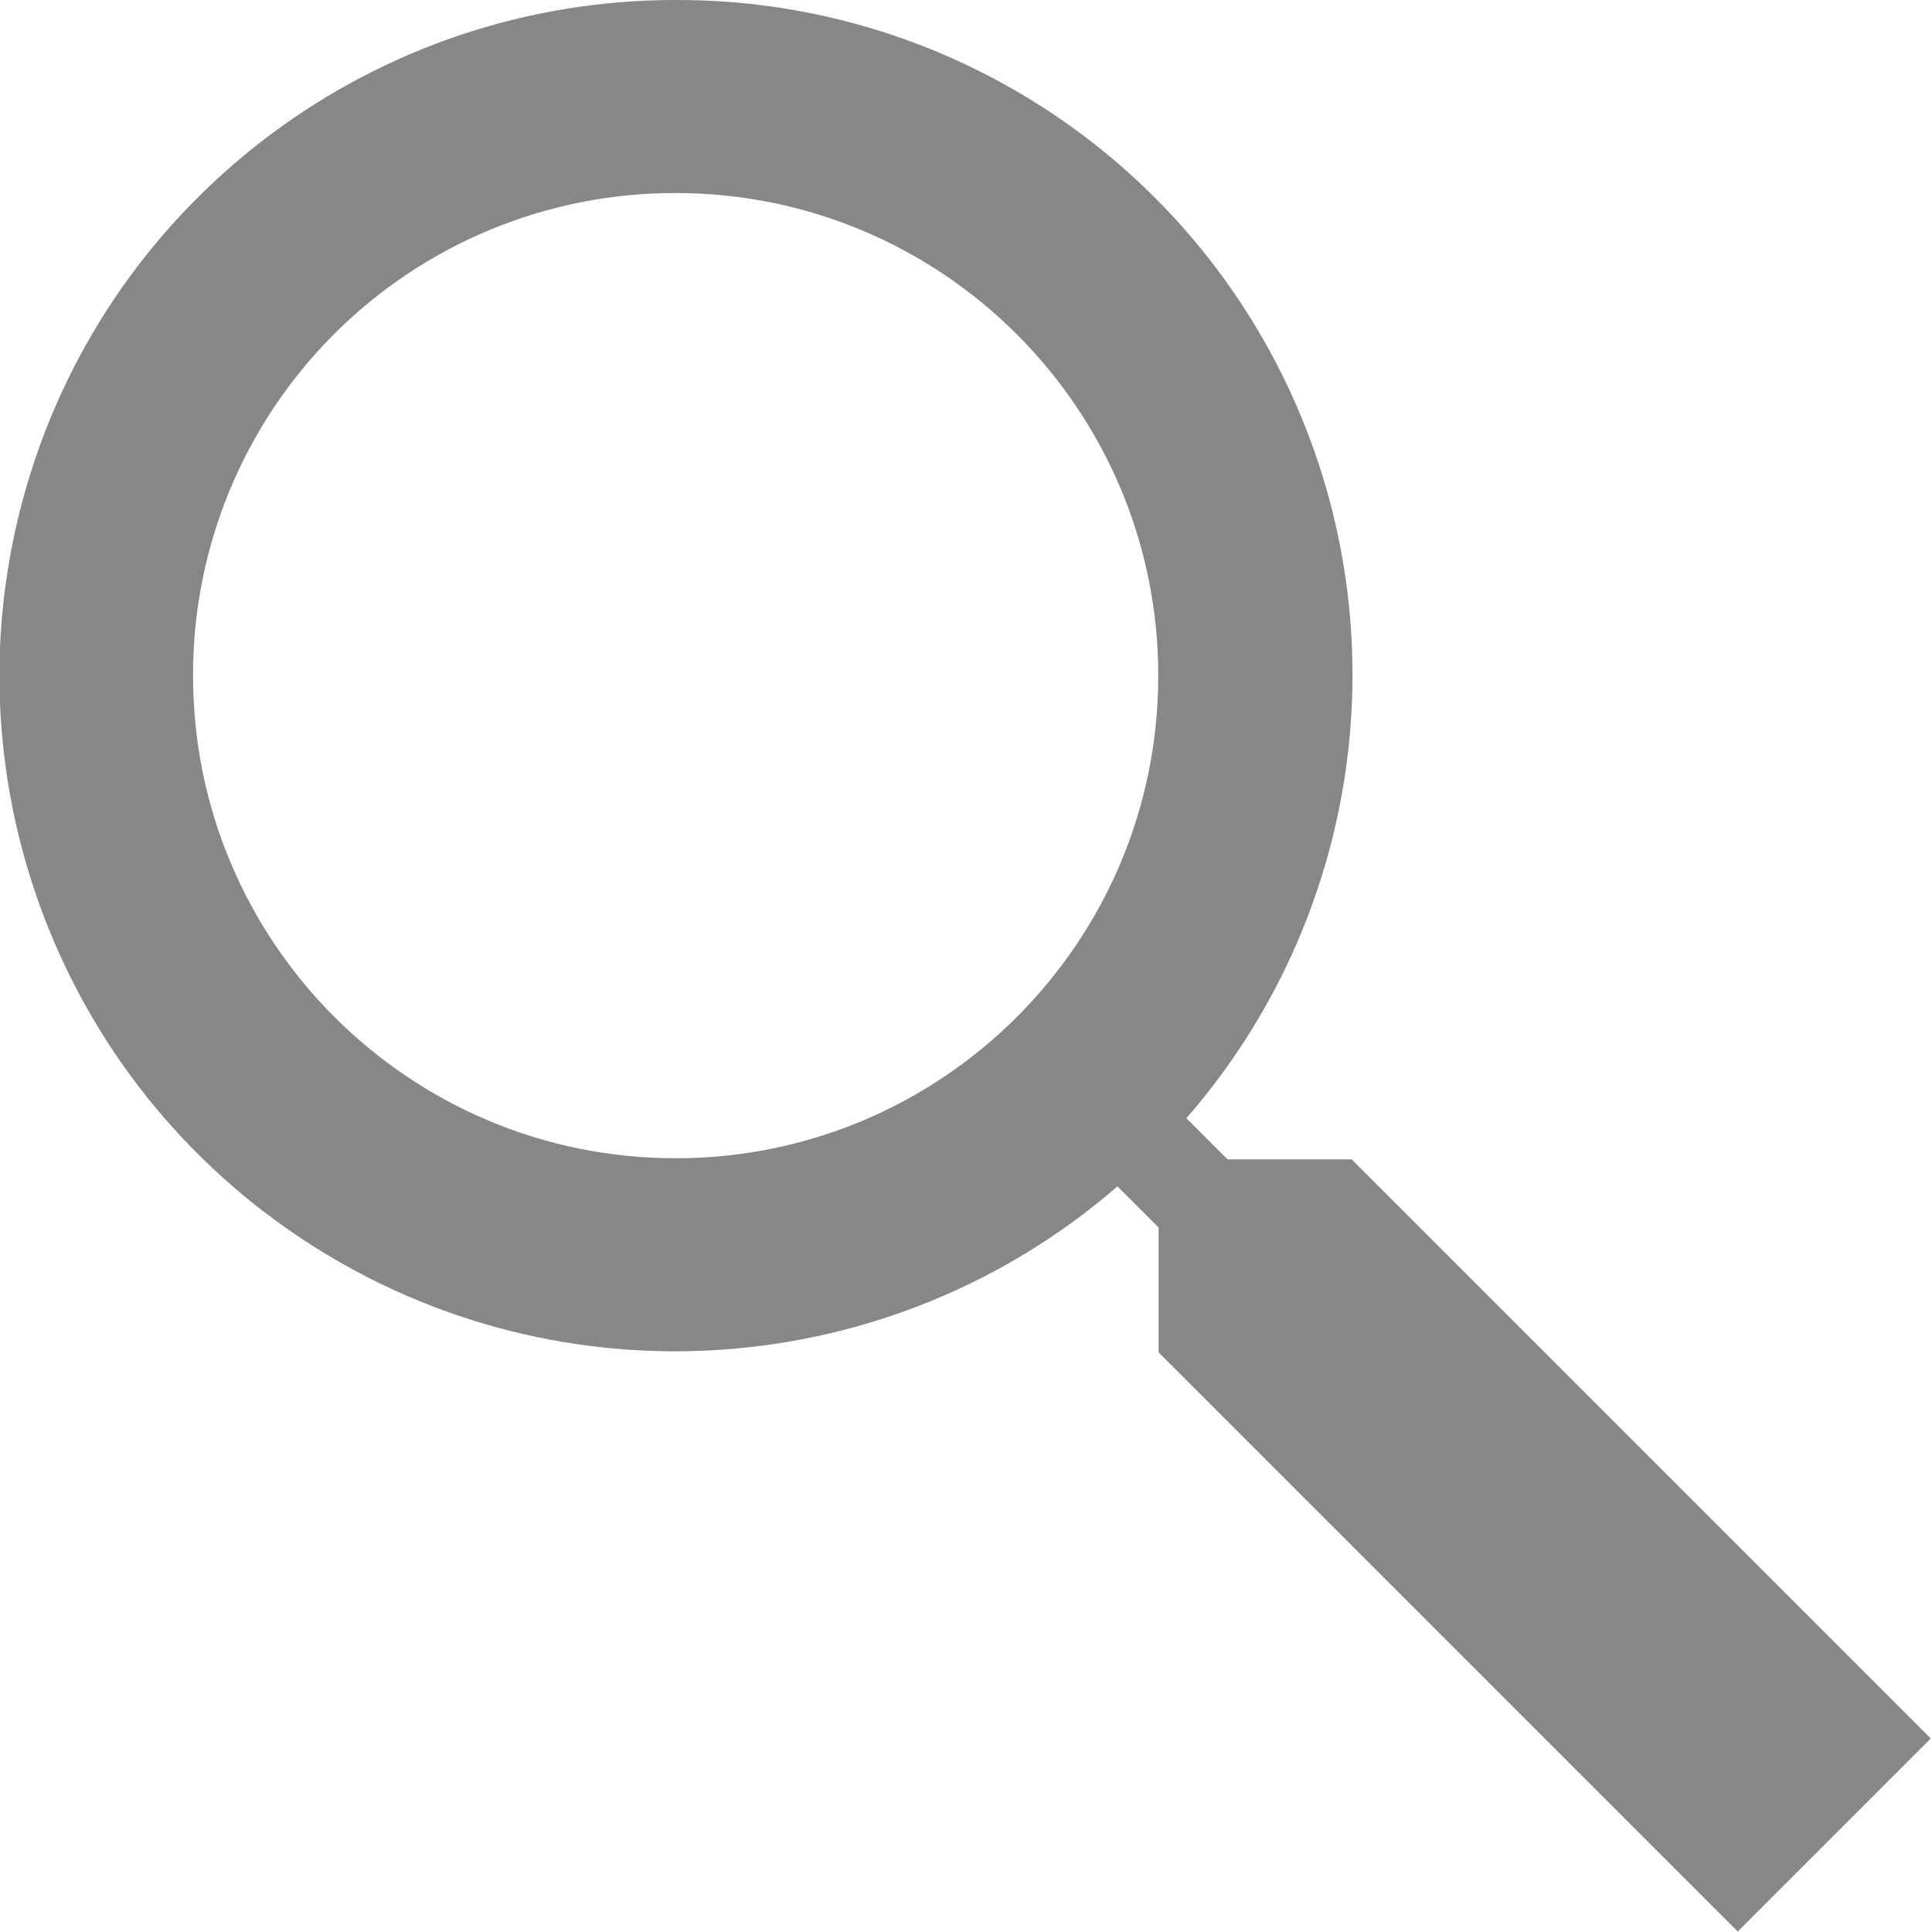
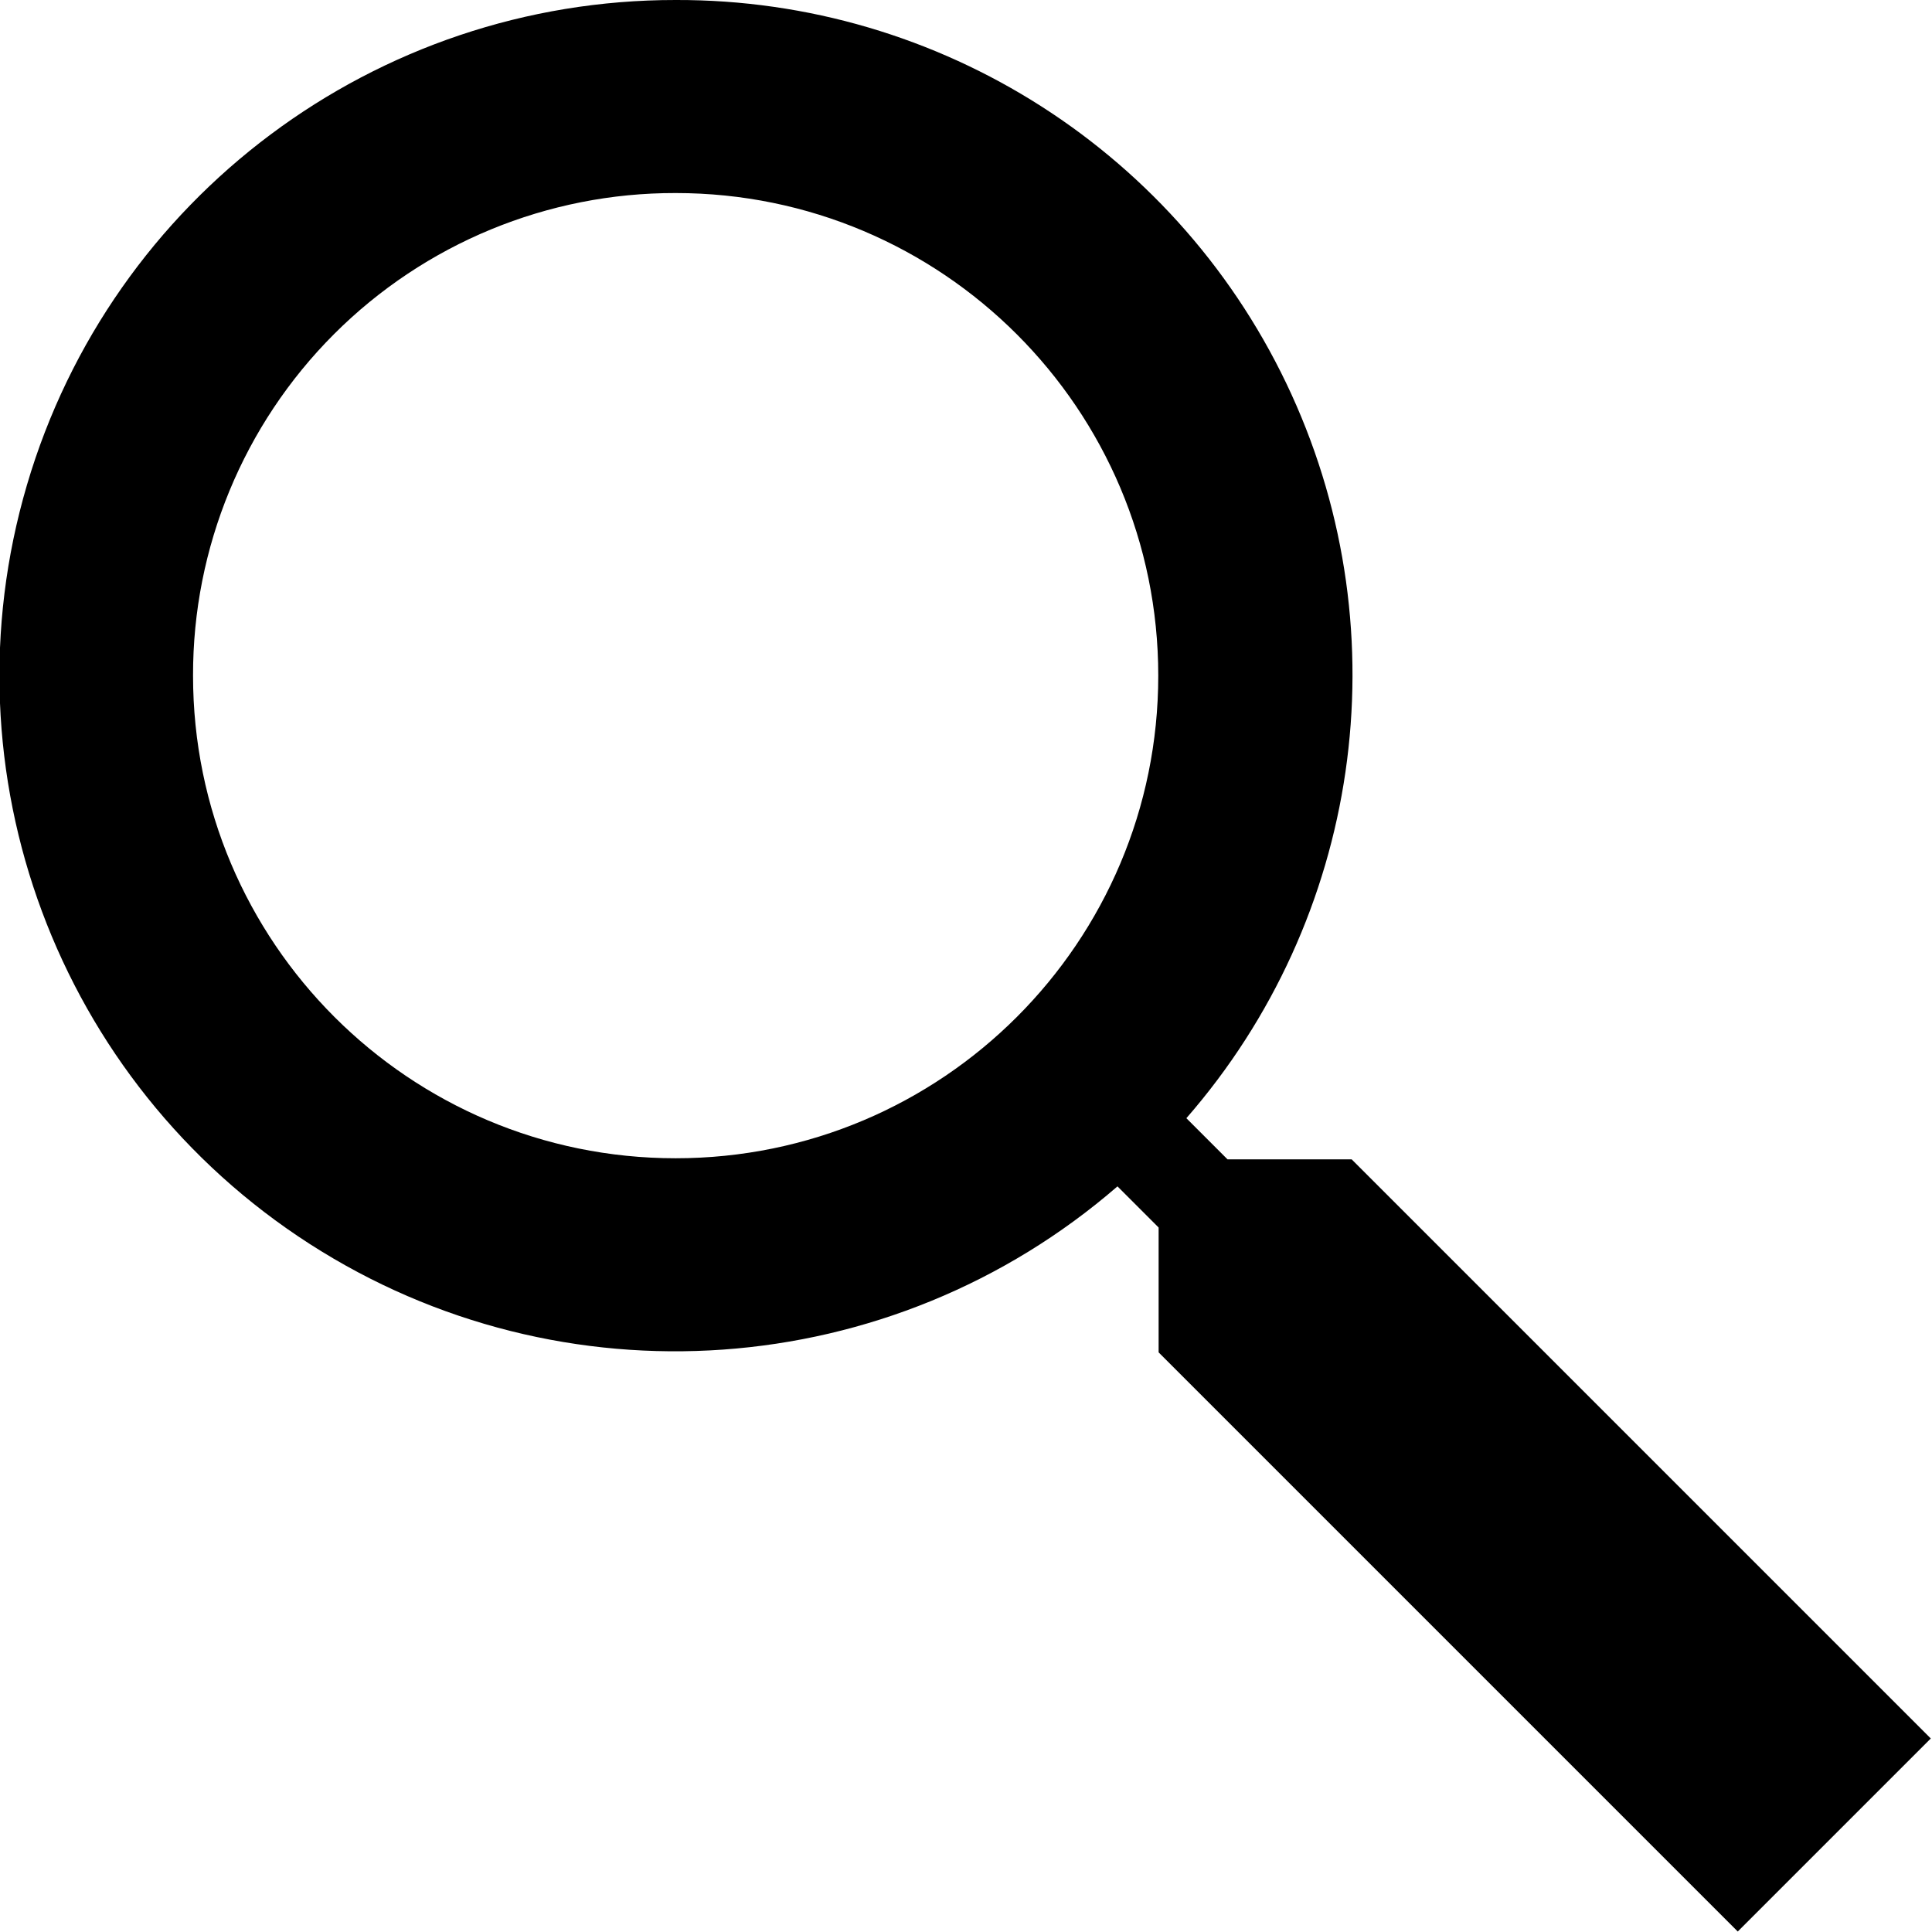
<svg xmlns="http://www.w3.org/2000/svg" width="16.013" height="16.013" viewBox="0 0 16.013 16.013">
  <defs>
-     <style>.a{fill:#878787;}</style>
+     <style />
  </defs>
  <path class="a" d="M7.6,2a5.6,5.6,0,1,0,3.662,9.833l.341.341v1.035l4.8,4.8,1.6-1.6-4.8-4.8H12.174l-.341-.341A5.593,5.593,0,0,0,7.6,2Zm0,1.6a4,4,0,1,1-4,4A3.991,3.991,0,0,1,7.6,3.6Z" transform="translate(-2 -2)" />
</svg>
